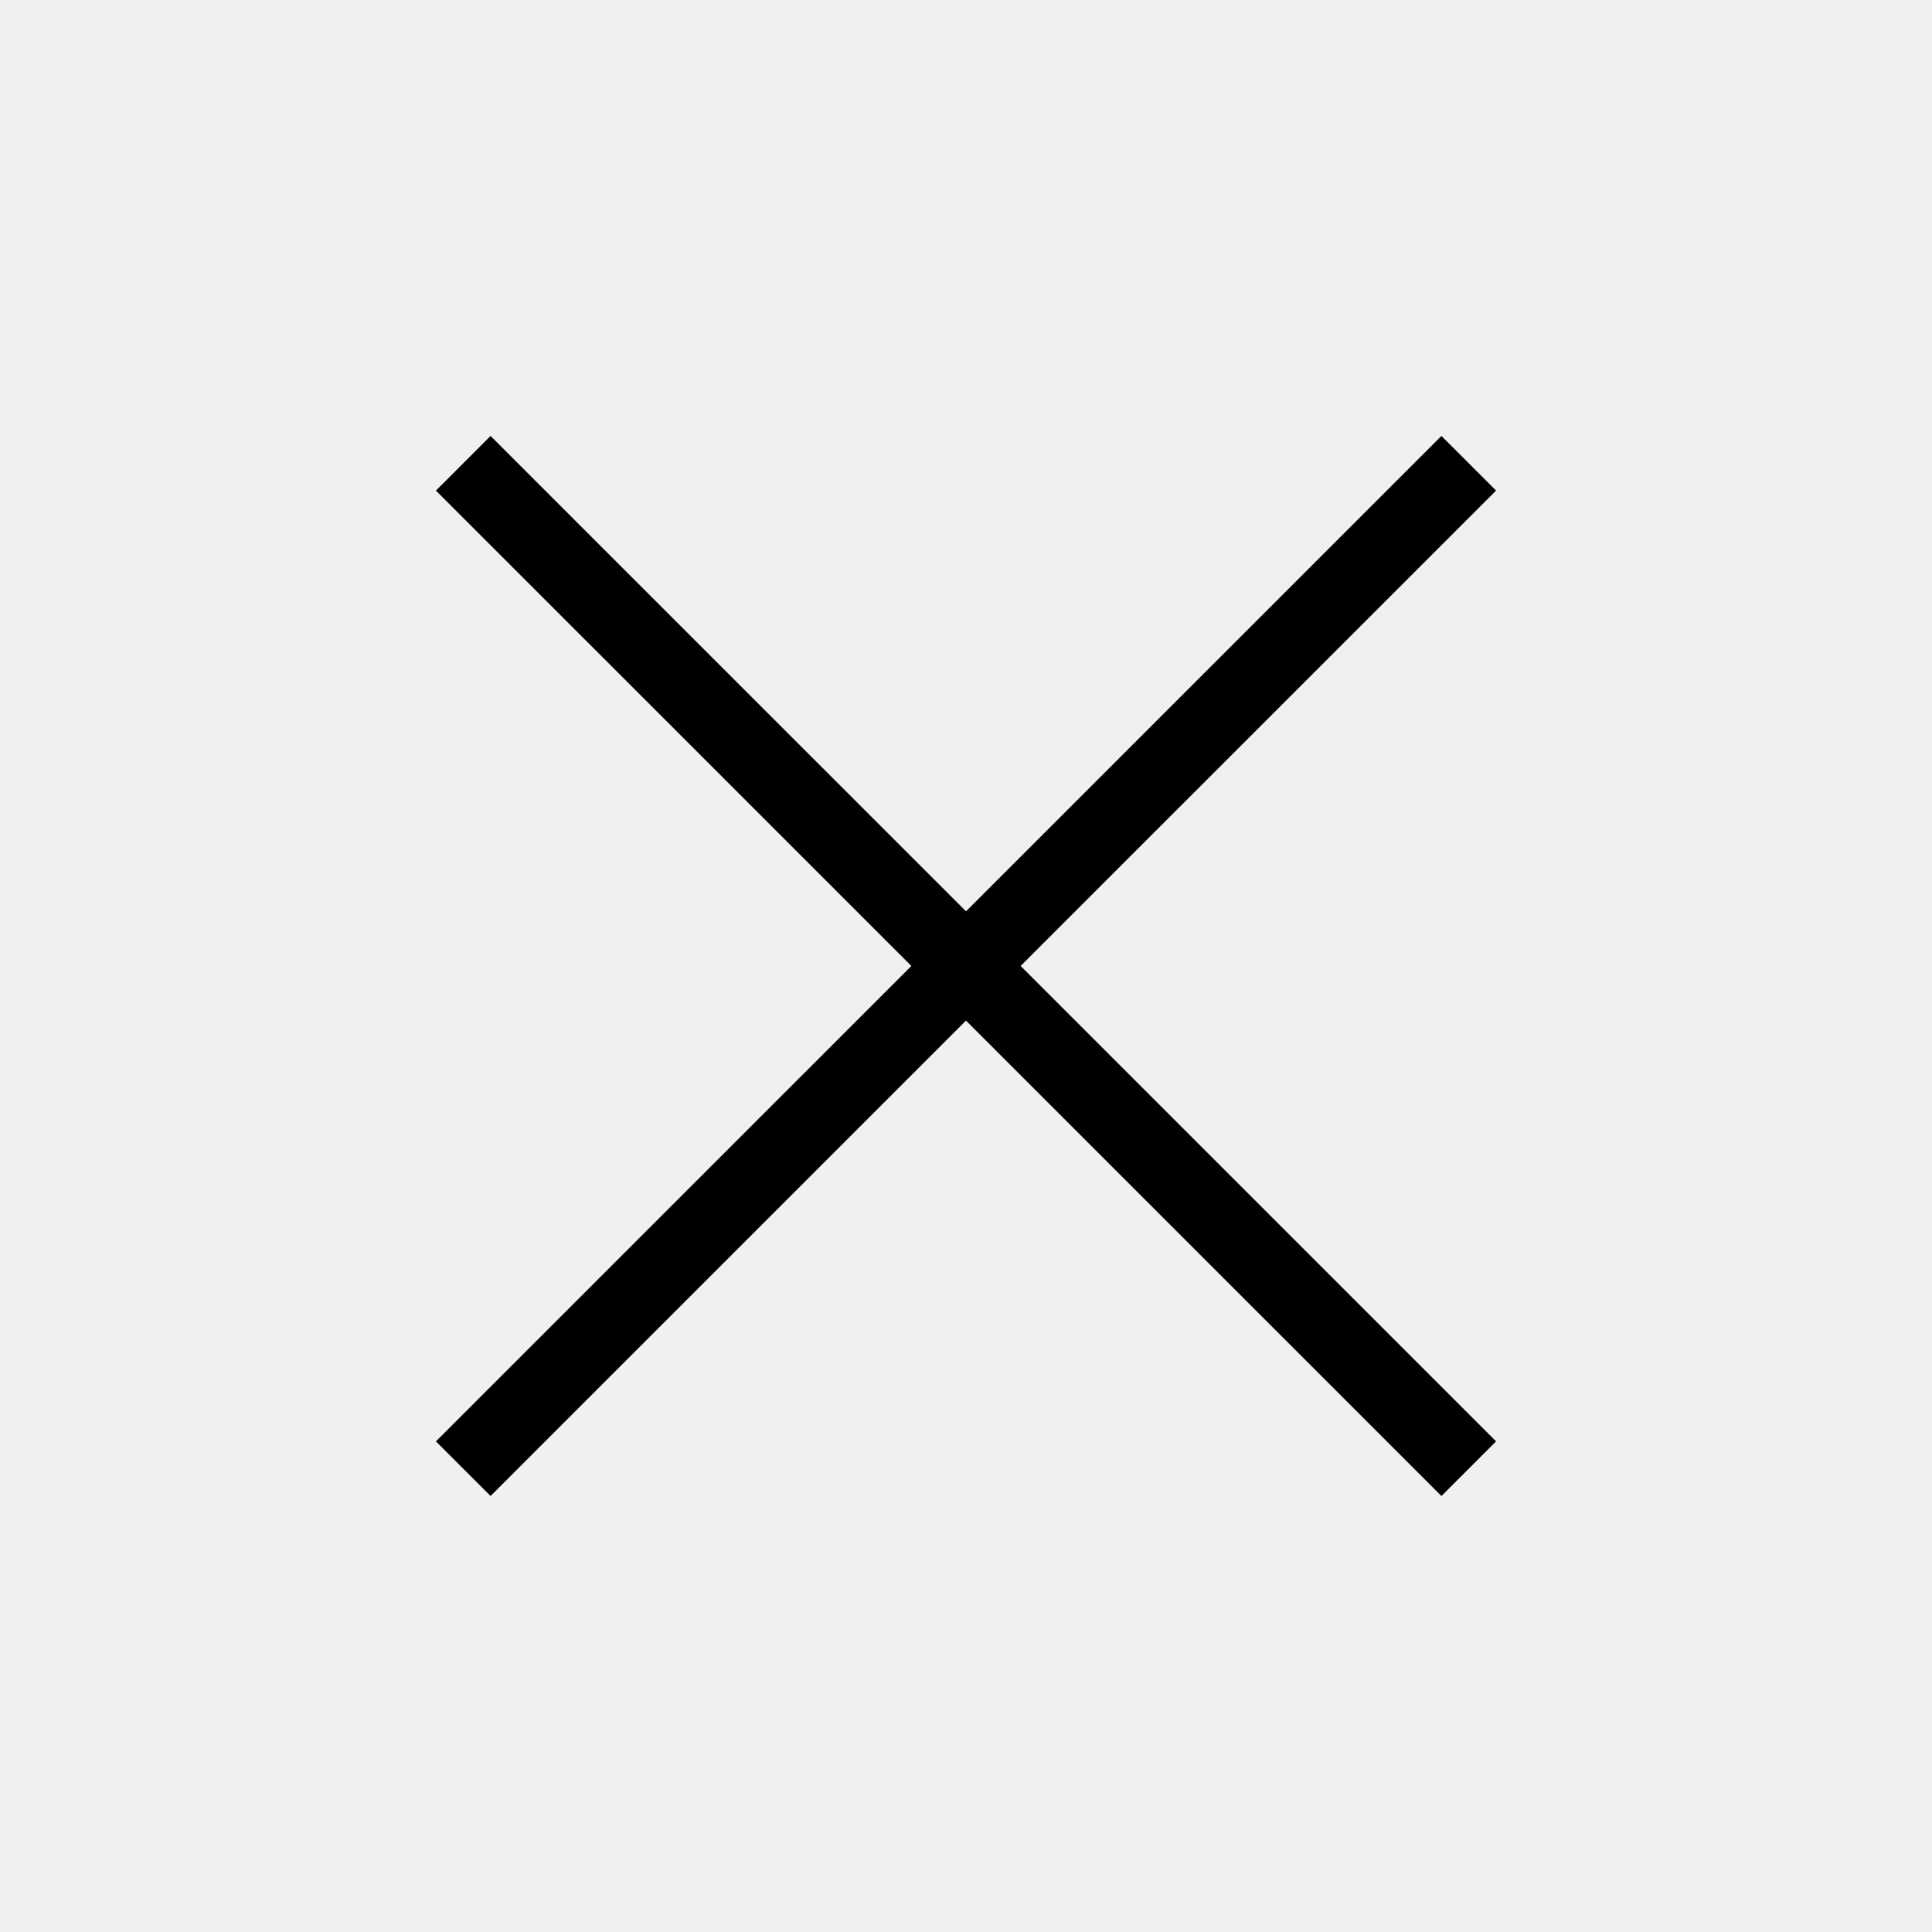
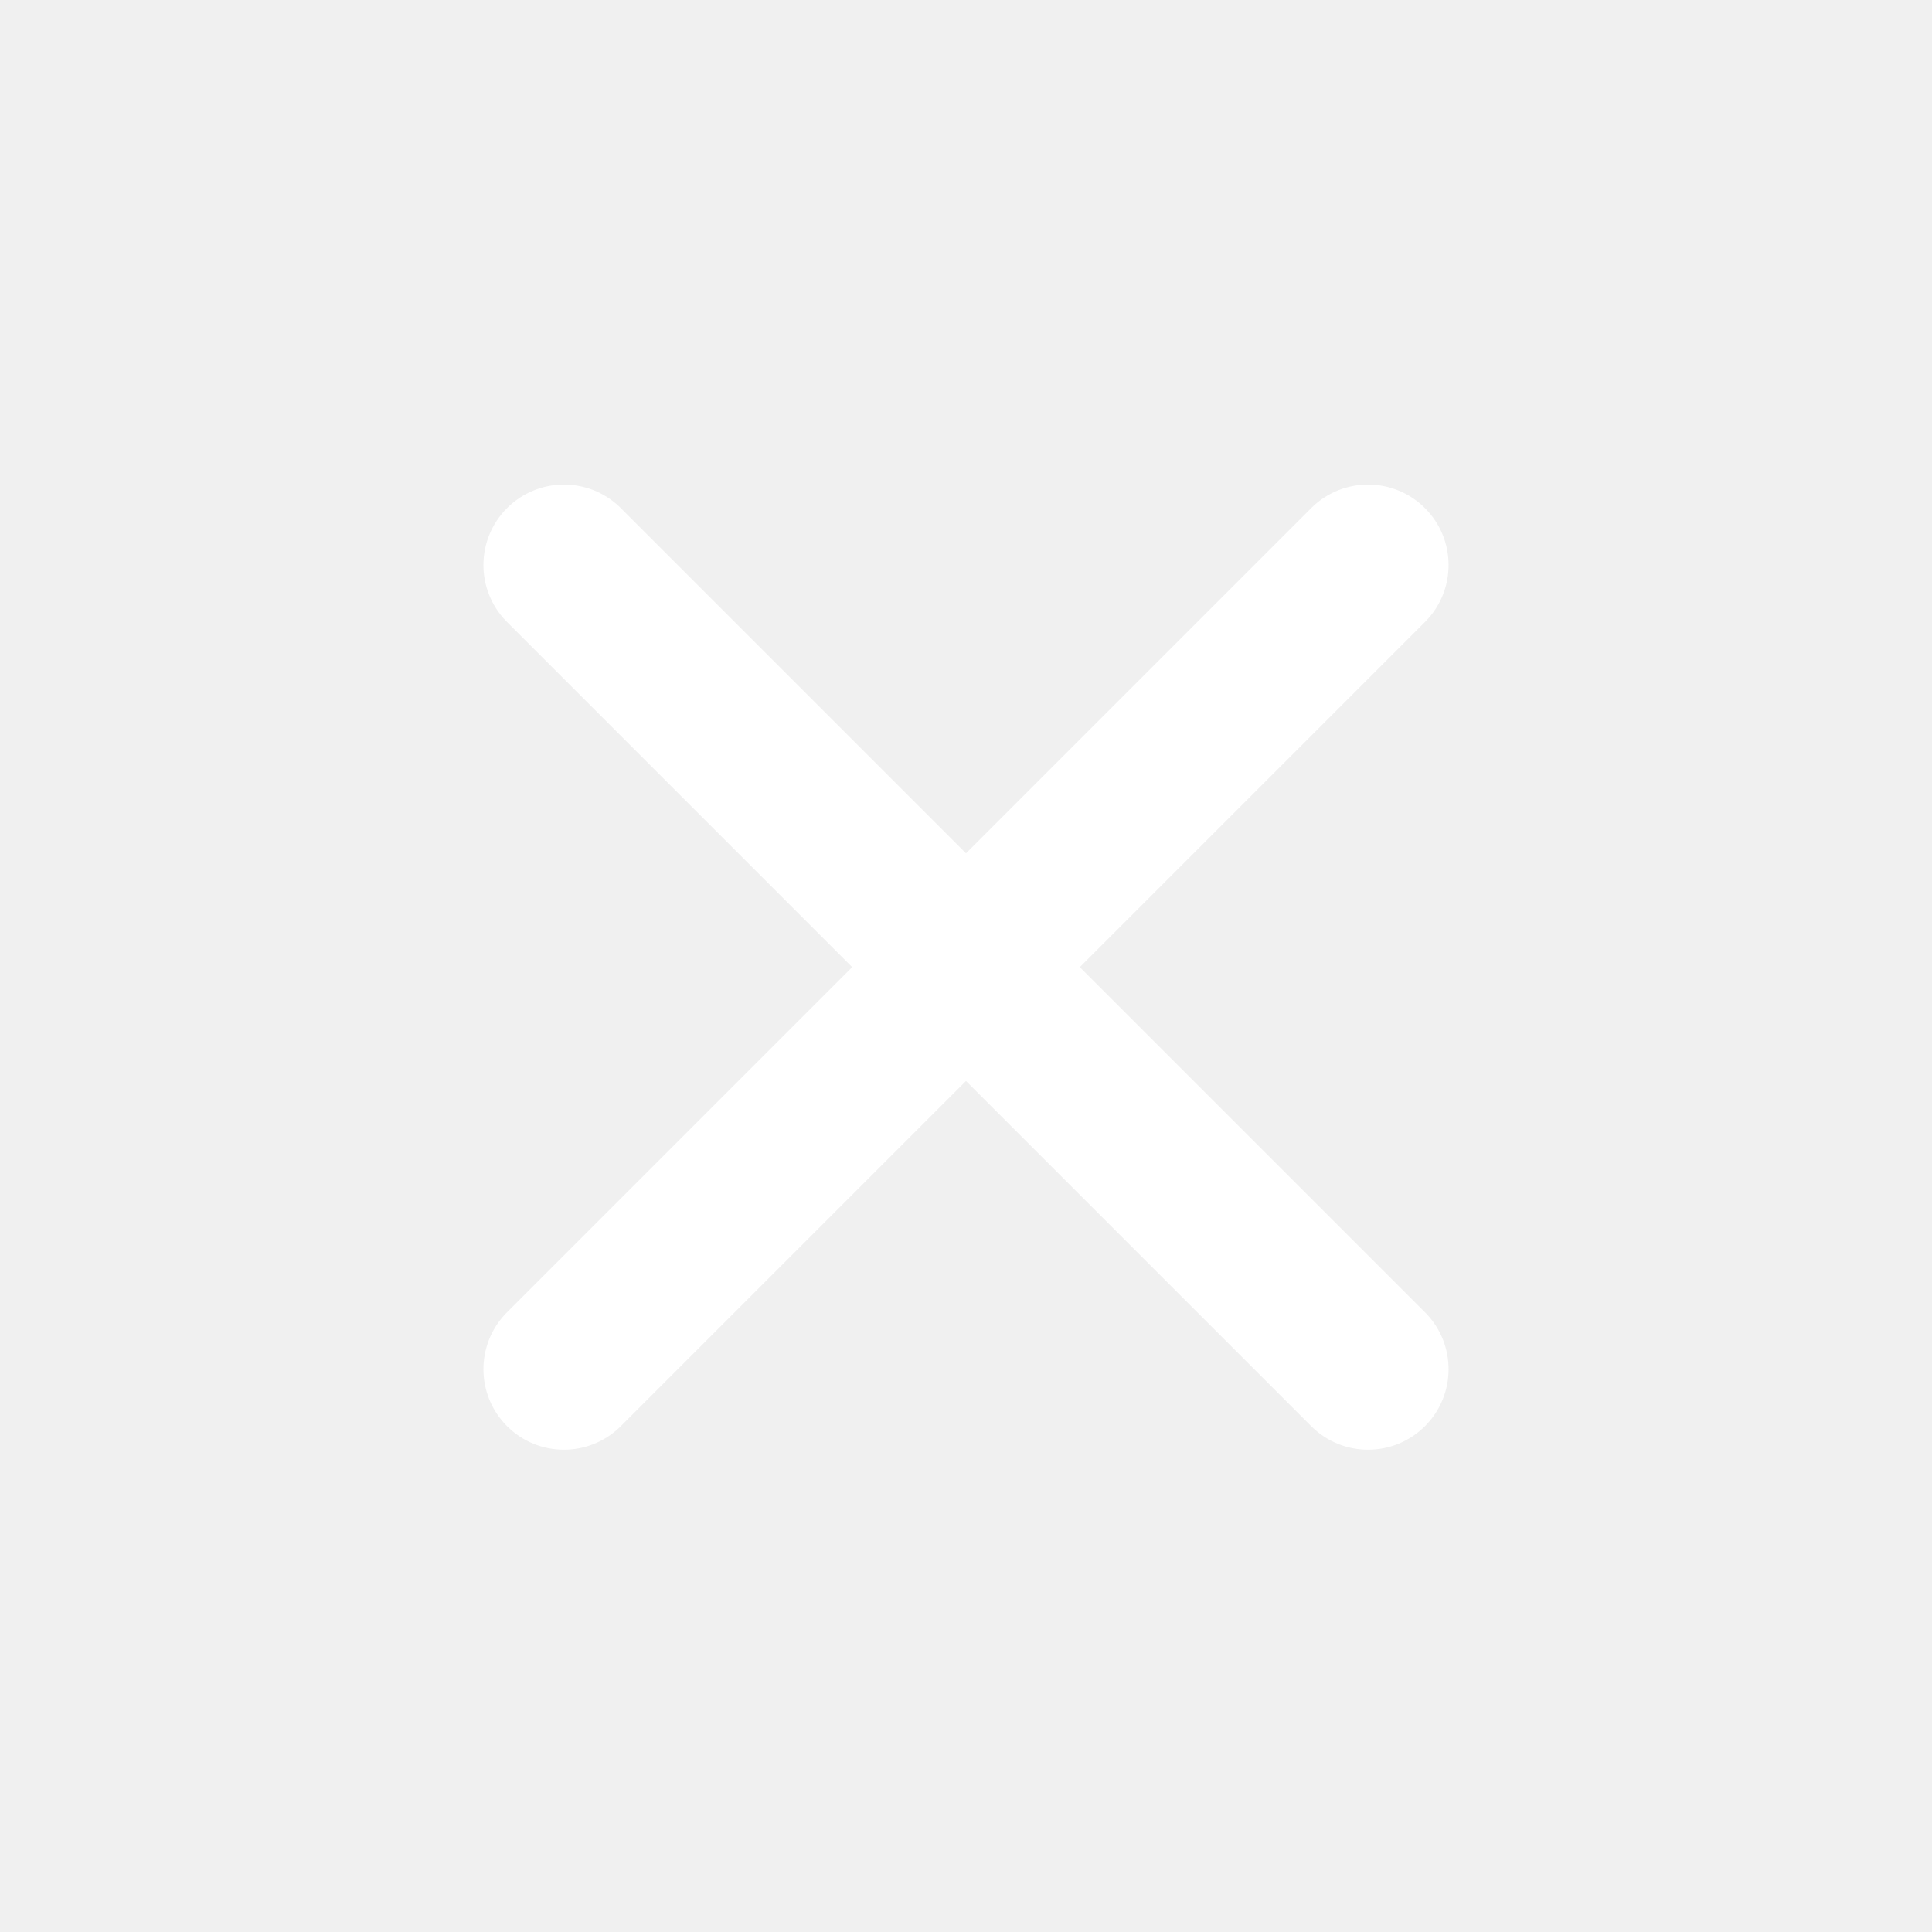
- <svg xmlns="http://www.w3.org/2000/svg" width="50" height="50" viewBox="0 0 50 50">
-   <path fill="currentColor" d="m37.304 11.282l1.414 1.414l-26.022 26.02l-1.414-1.413z" />
-   <path fill="currentColor" d="m12.696 11.282l26.022 26.02l-1.414 1.415l-26.022-26.02z" />
+ <svg xmlns="http://www.w3.org/2000/svg" width="12" height="12" viewBox="0 0 12 12">
+   <path fill="#fff" d="M3.85 3.15a.5.5 0 0 0-.707.707l2.15 2.15l-2.15 2.15a.5.5 0 0 0 .707.707L6 6.714l2.15 2.15a.5.5 0 0 0 .707-.707l-2.15-2.15l2.15-2.15a.5.5 0 0 0-.707-.707L6 5.3z" />
</svg>
